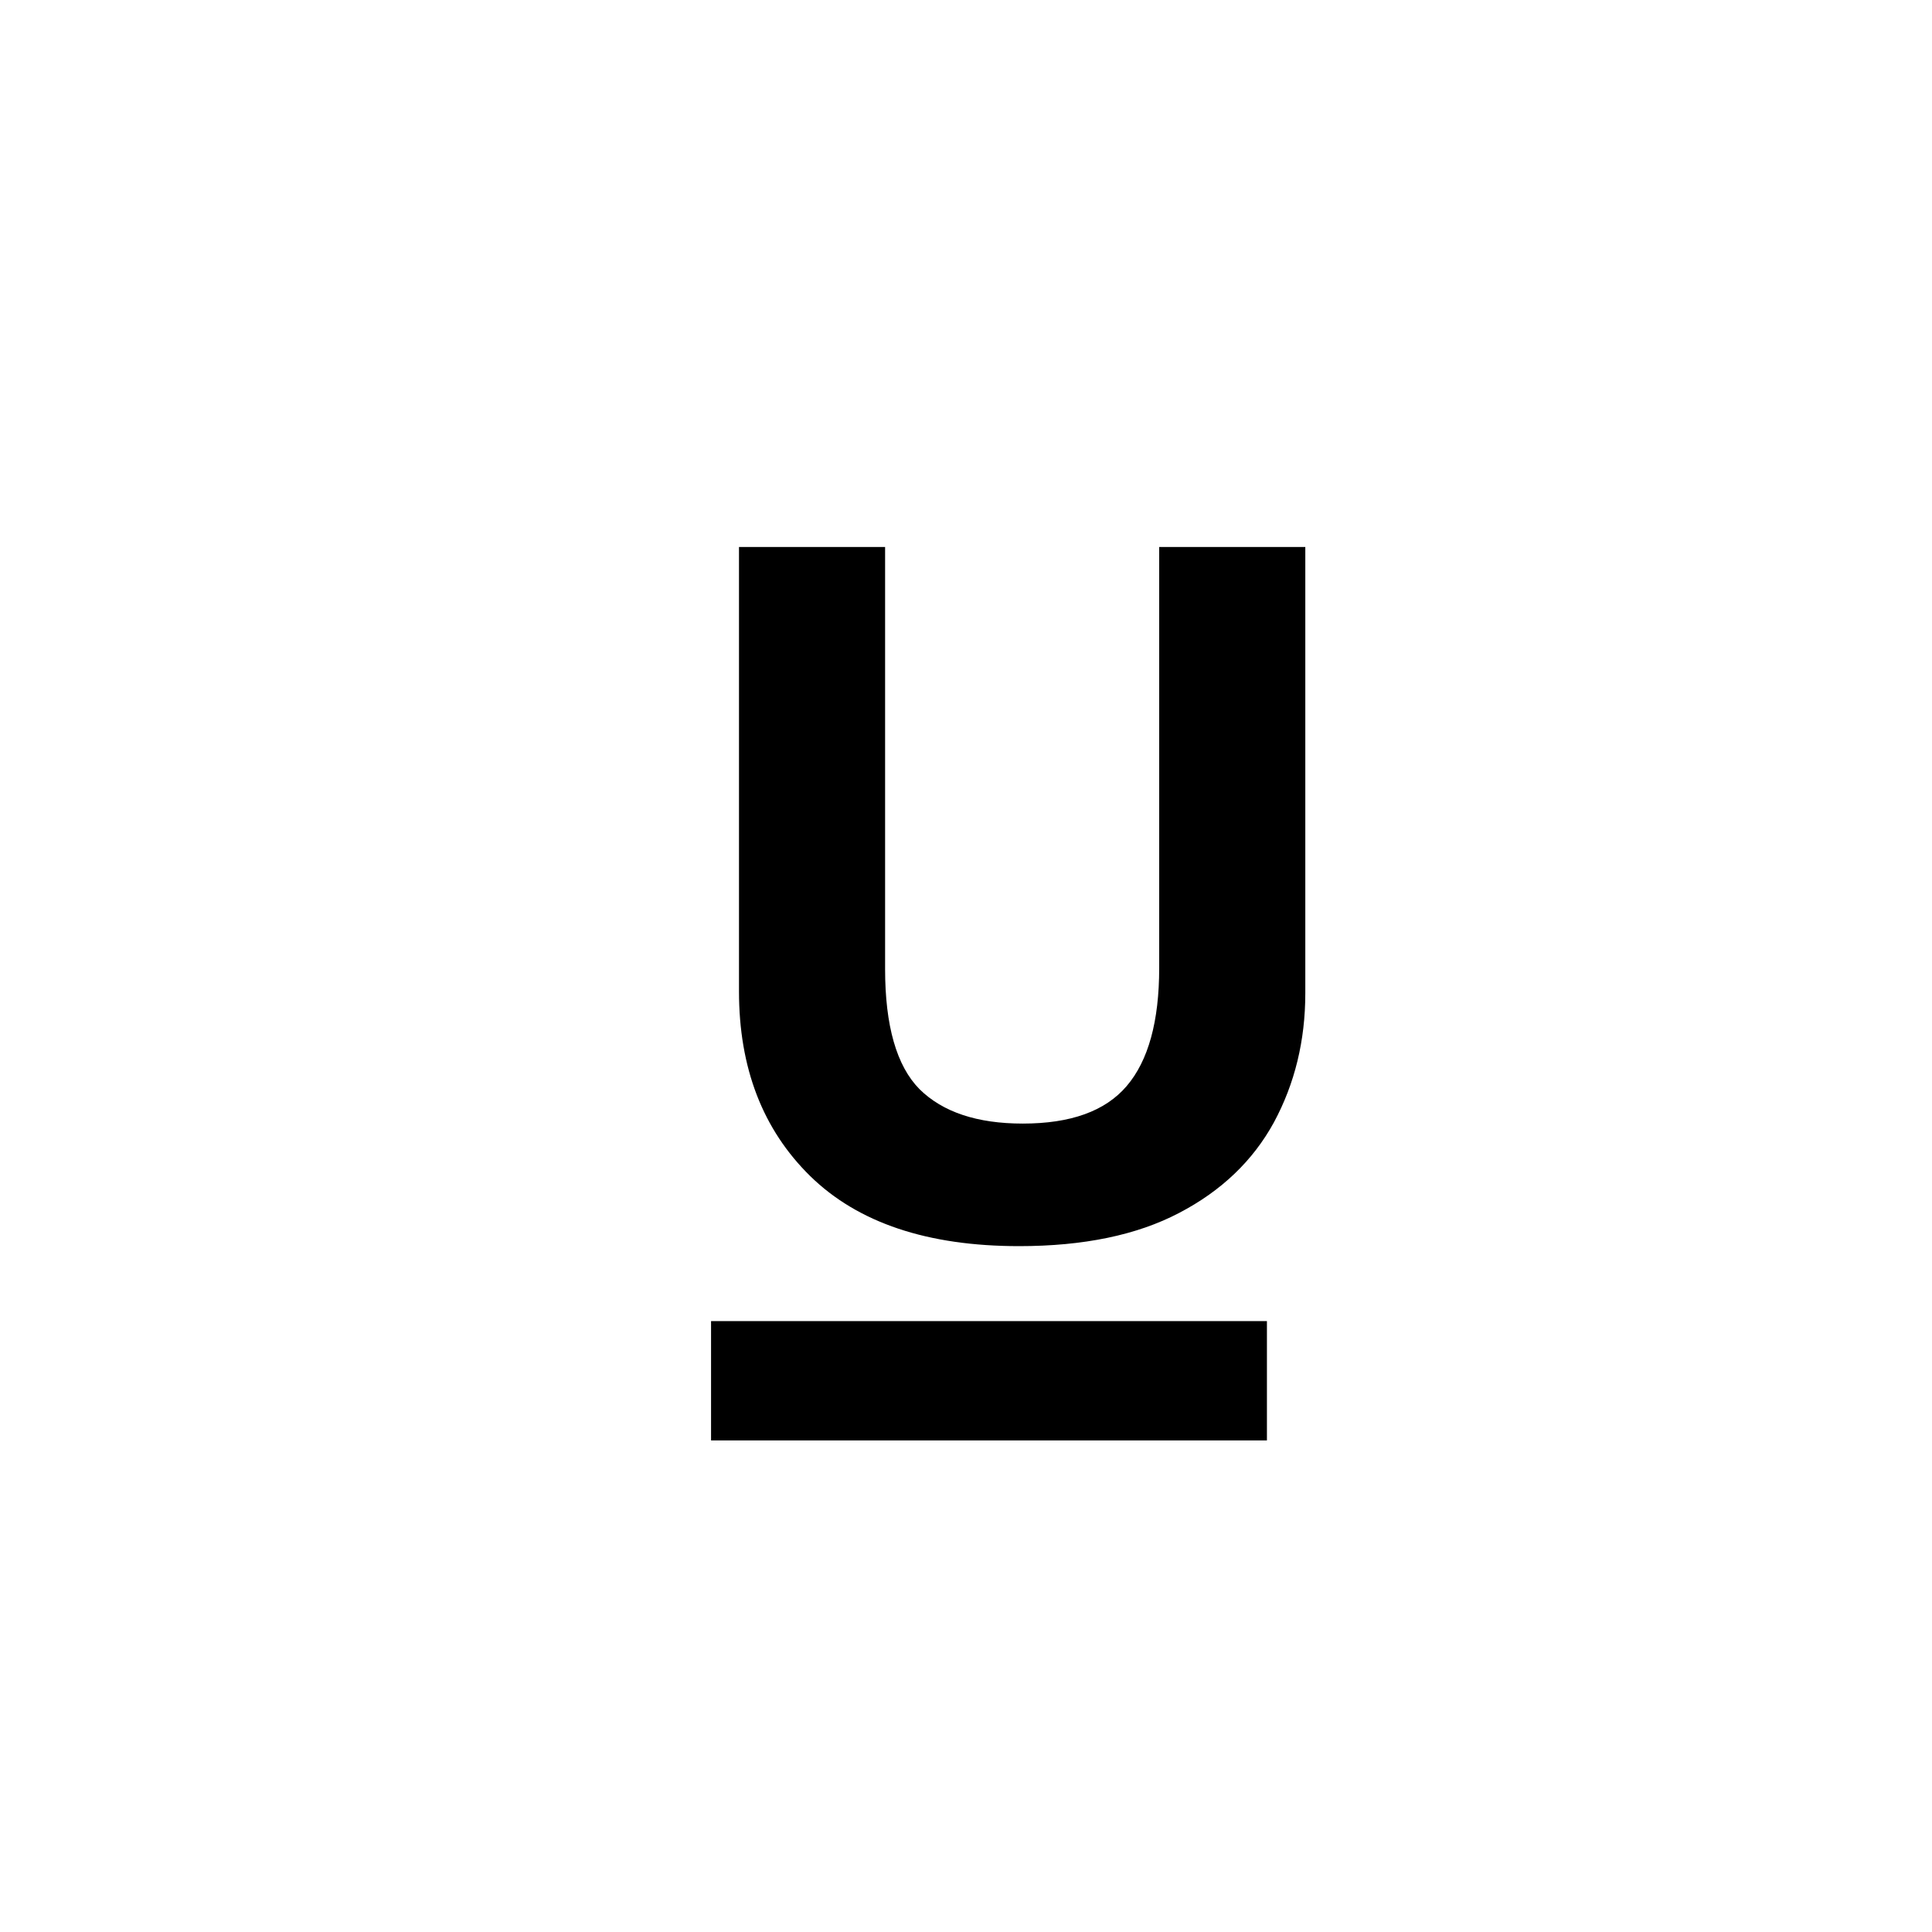
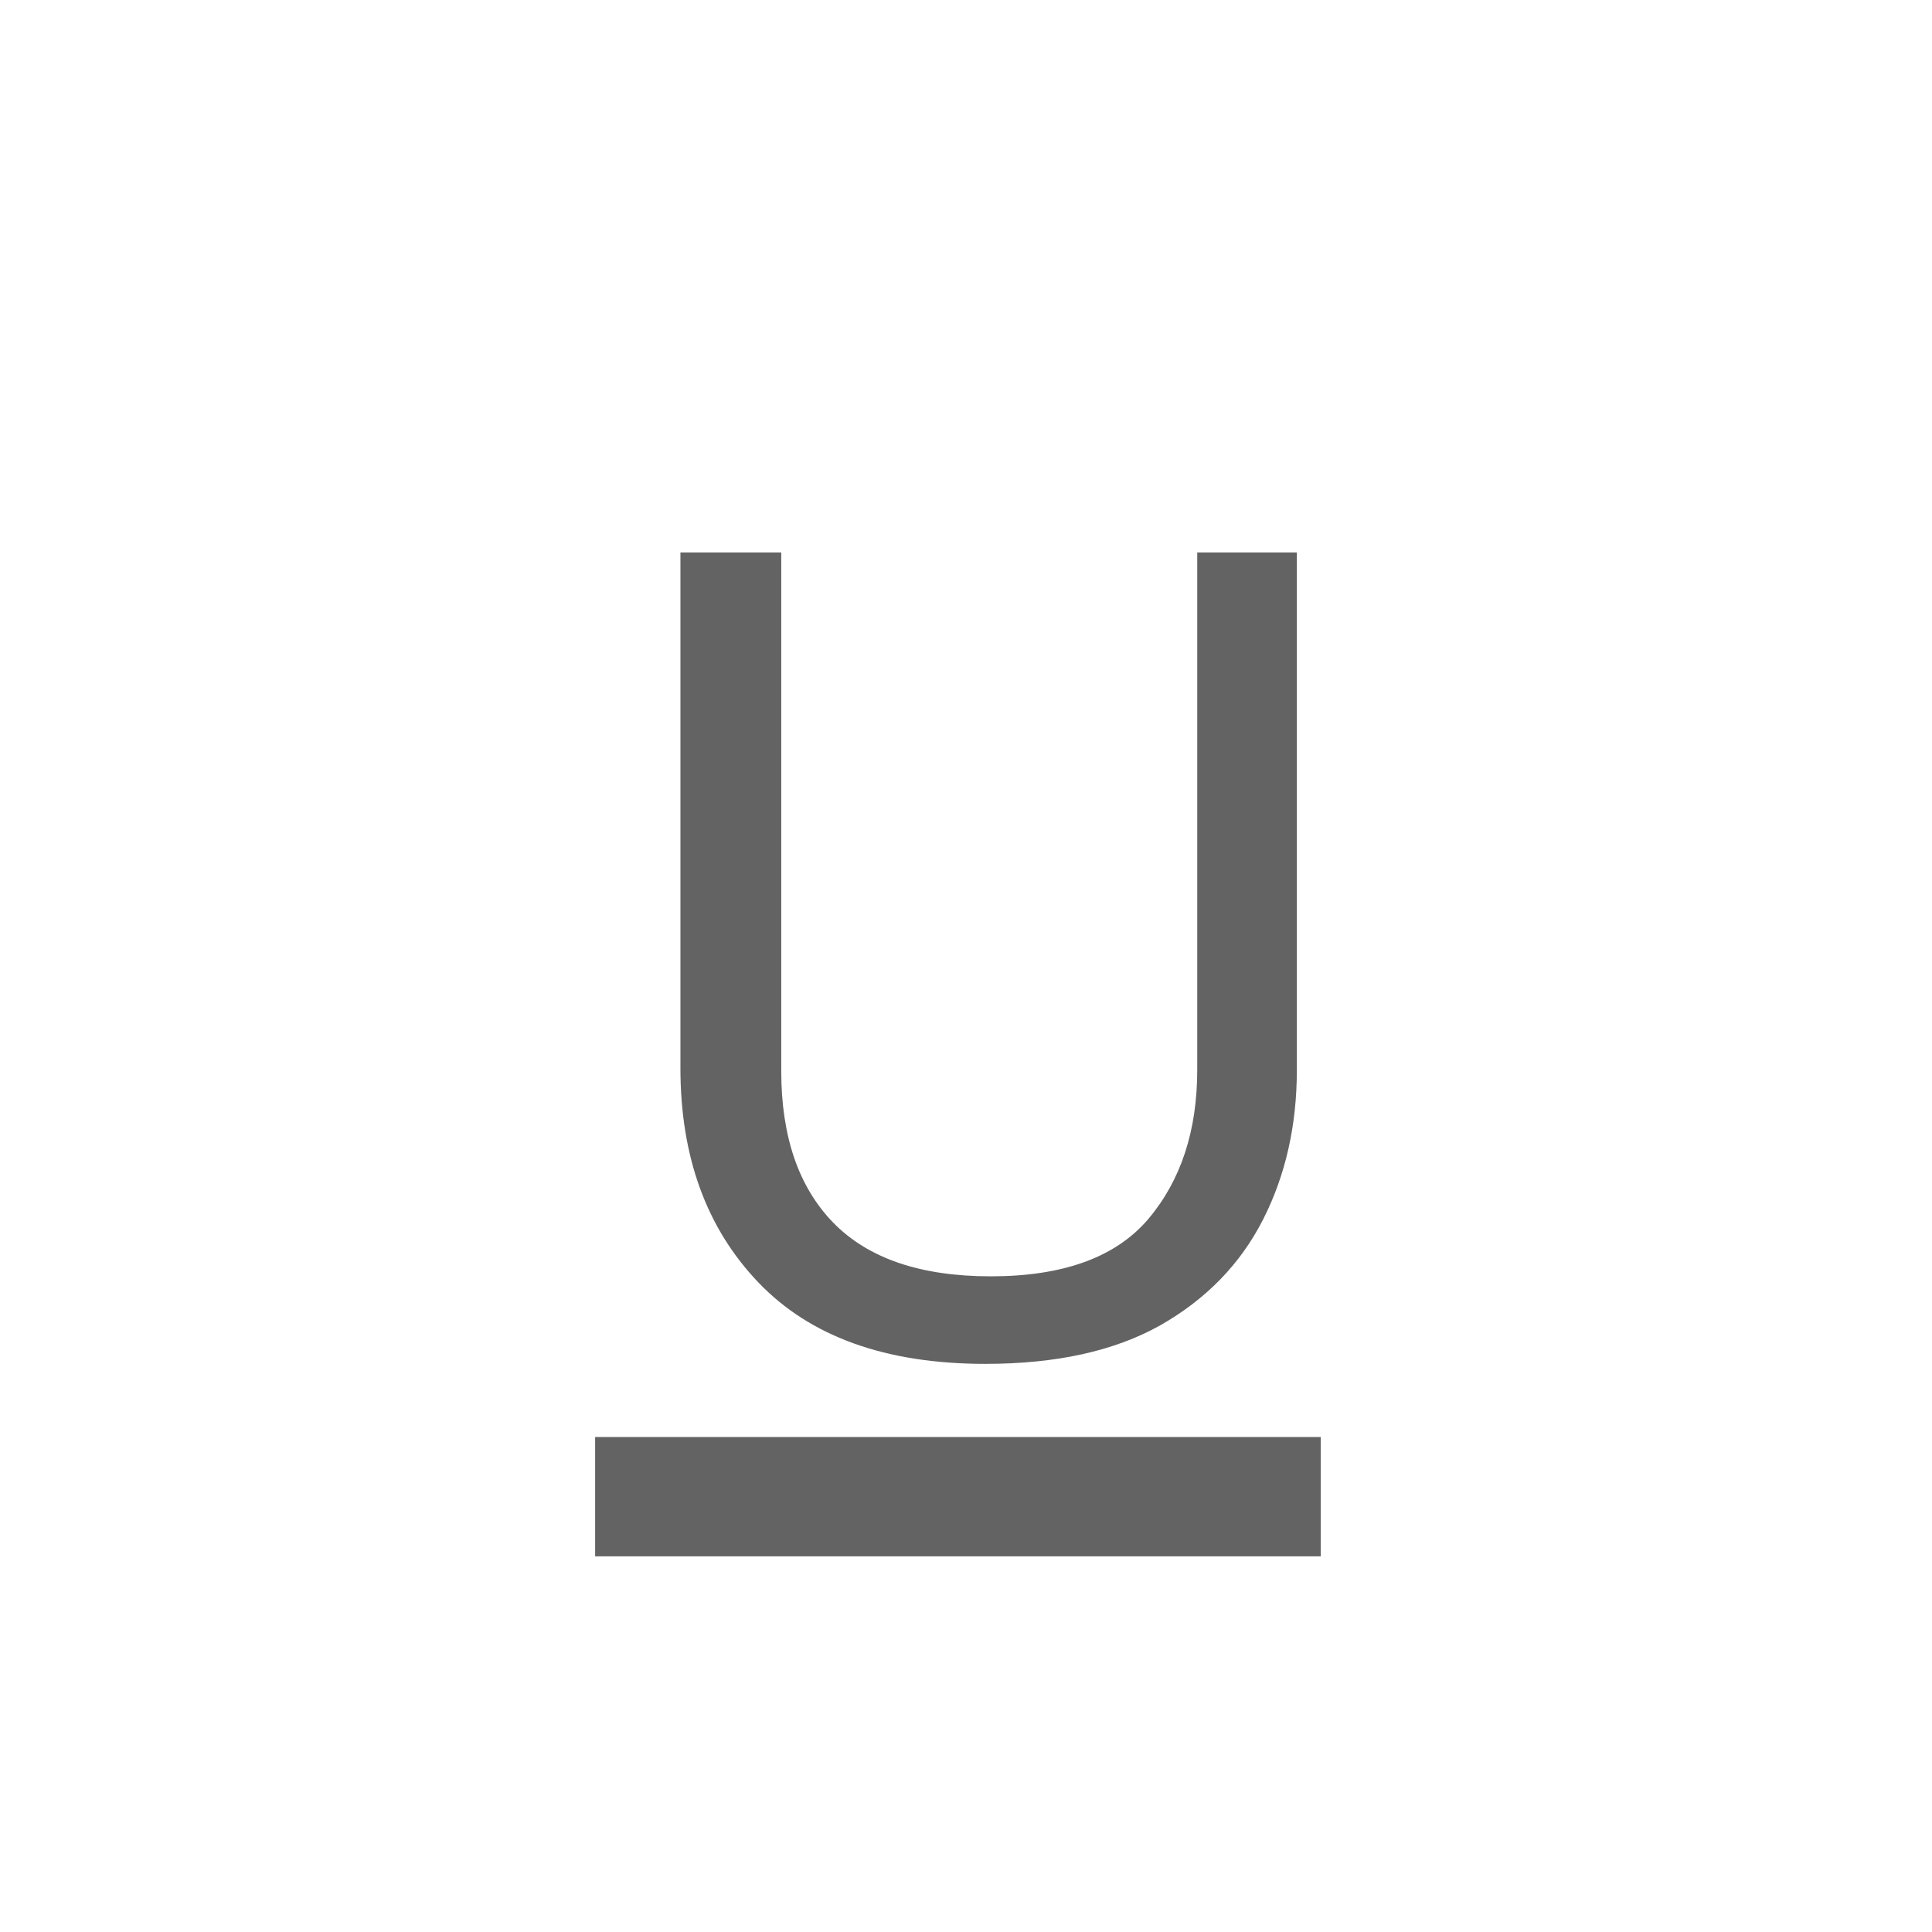
<svg xmlns="http://www.w3.org/2000/svg" width="50" height="50" viewBox="0 0 50 50">
  <defs>
    <clipPath id="clip-UnderlineIcon">
      <rect width="50" height="50" />
    </clipPath>
  </defs>
  <g id="UnderlineIcon" clip-path="url(#clip-UnderlineIcon)">
-     <g id="Underline" transform="translate(17 4)">
-       <text id="U" transform="translate(0 28)" font-size="25" font-family="Dubai-Bold, Dubai" font-weight="700">
+     <g id="Underline" transform="translate(15 8)">
+       <text id="U" transform="translate(0 27)" fill="rgba(43,41,41,0.73)" font-size="29" font-family="Rockwell">
        <tspan x="0" y="0">U</tspan>
      </text>
-       <path id="Path_1" data-name="Path 1" d="M2.314,3.19H16.7V6.278H2.314Z" transform="translate(-0.912 27)" />
+       <path id="Path_1" data-name="Path 1" d="M2.314,3.19H21.092V6.278H2.314Z" transform="translate(-1.912 26)" fill="rgba(43,41,41,0.73)" />
    </g>
  </g>
</svg>
